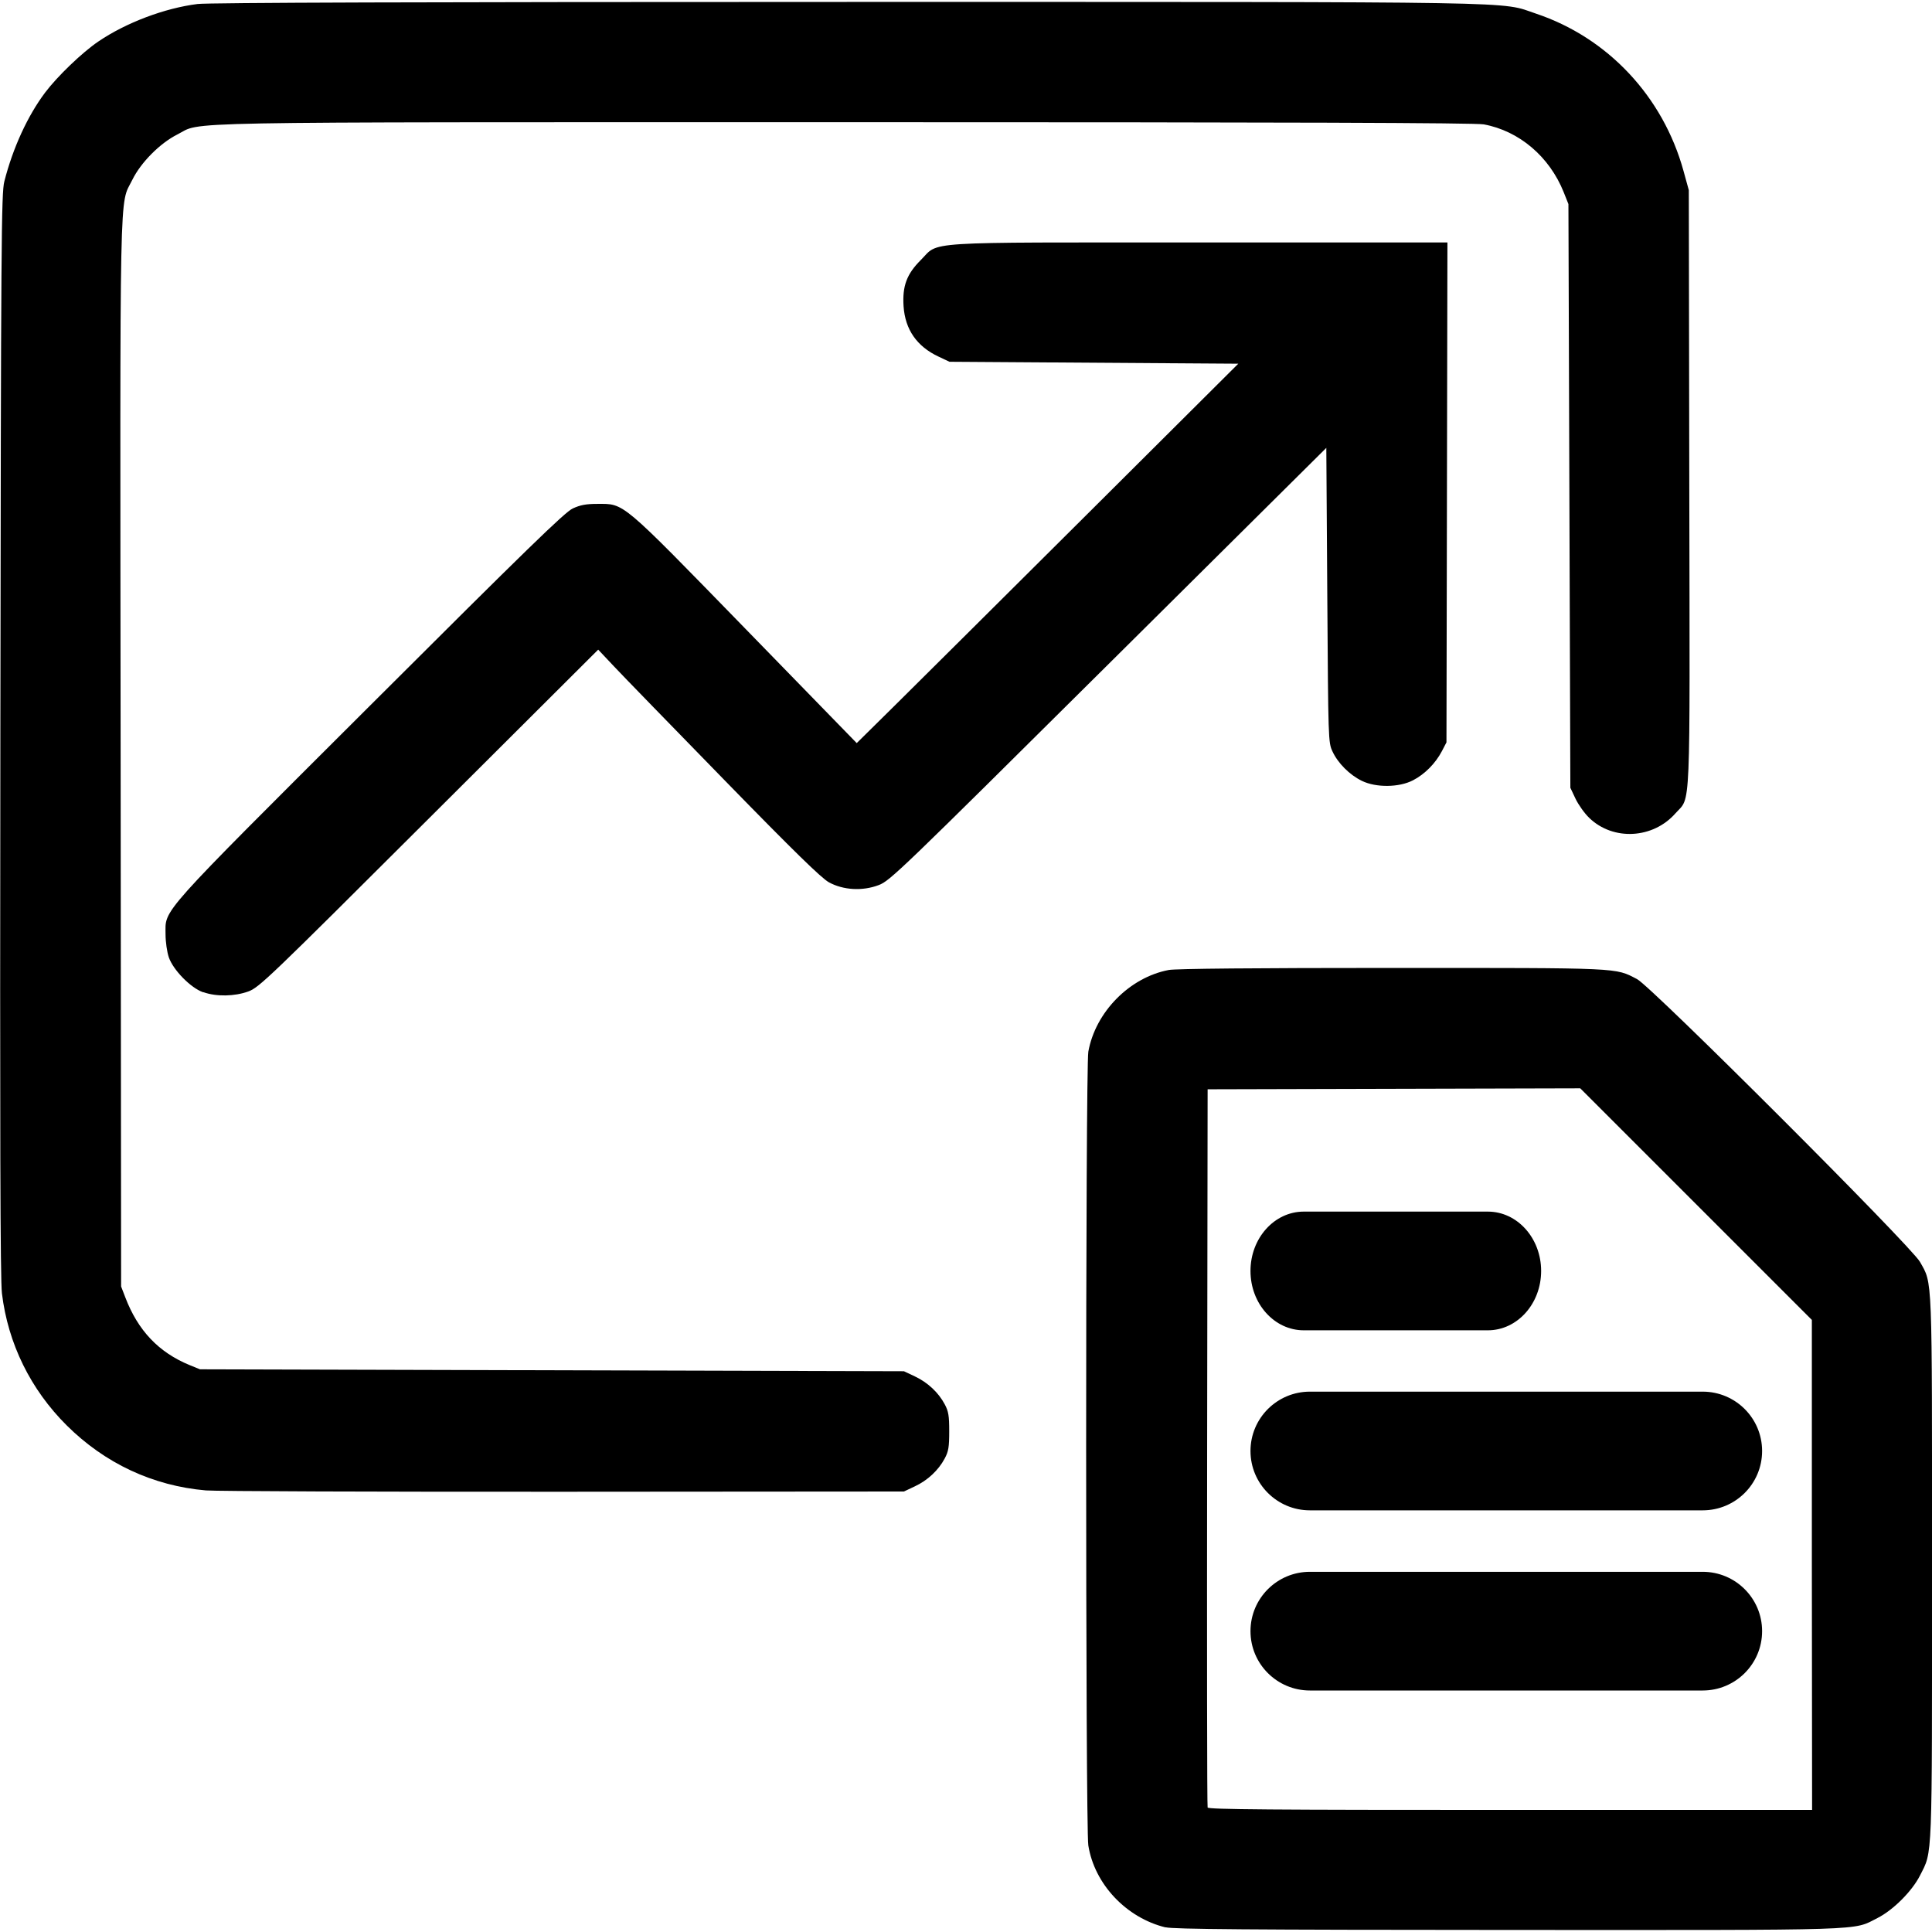
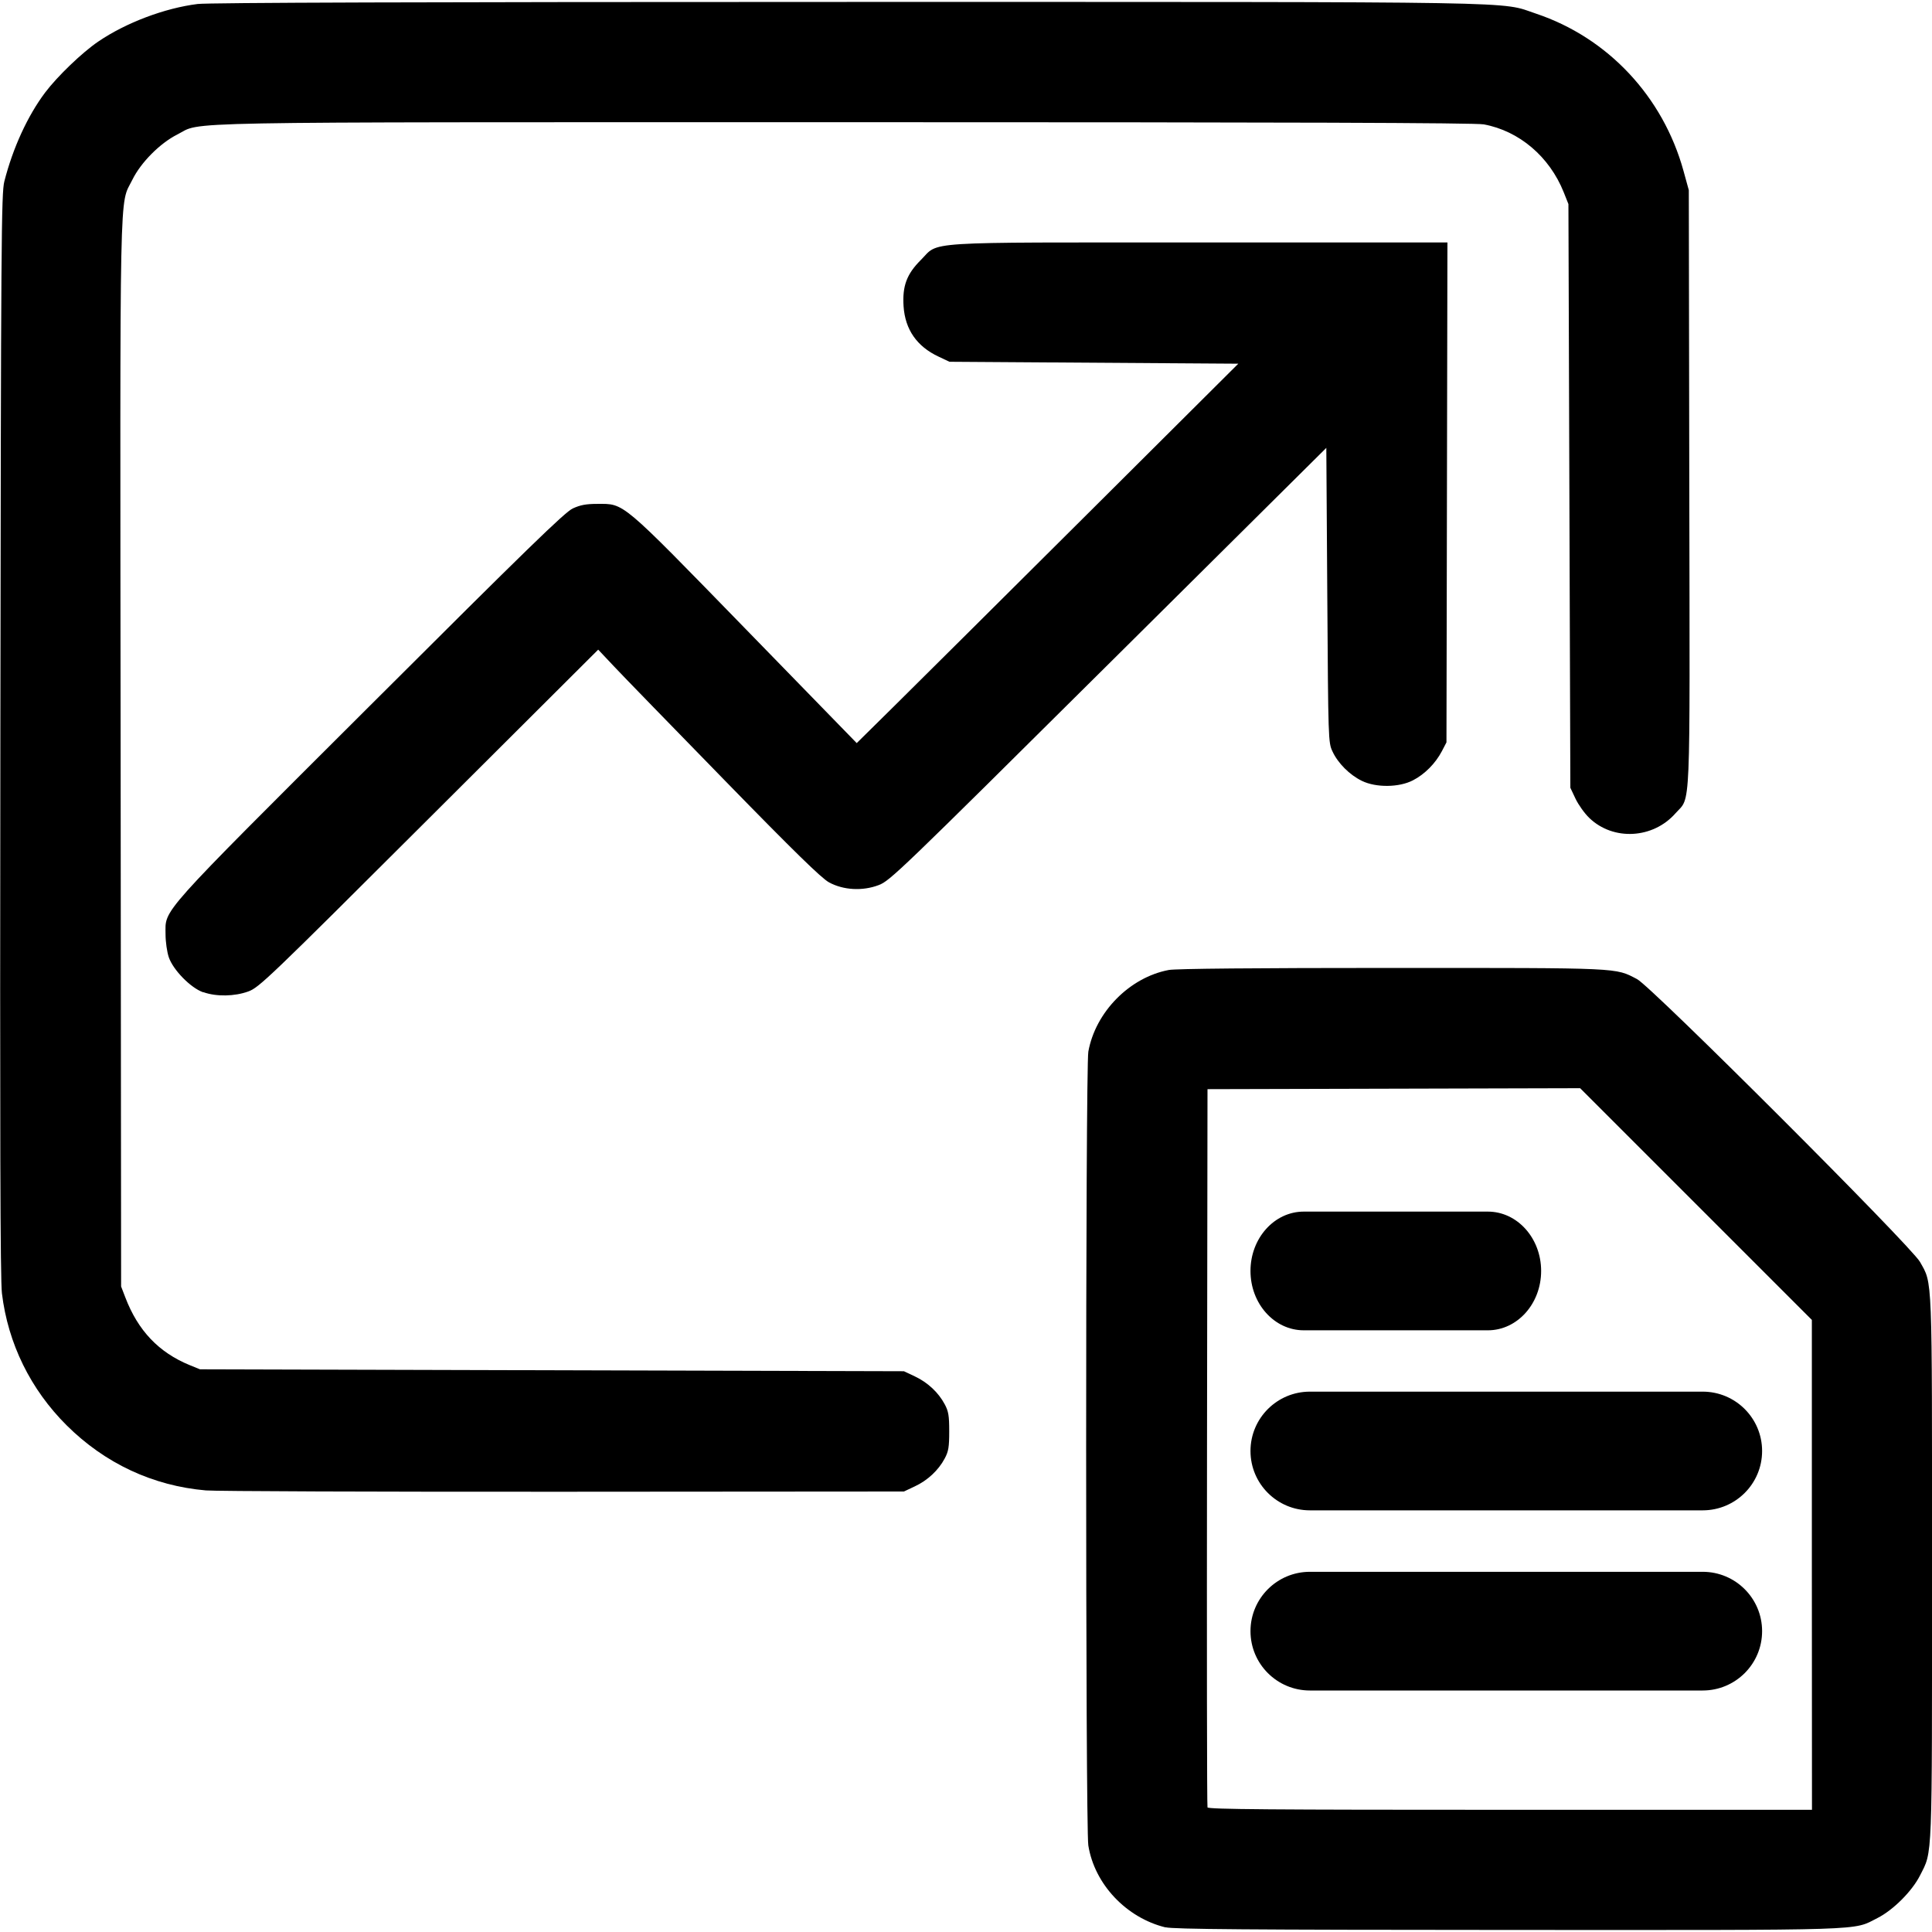
<svg xmlns="http://www.w3.org/2000/svg" width="16" height="16" viewBox="0 0 16 16">
-   <path d="m9.653 15.962c-0.325-0.079-0.589-0.358-0.64-0.679-0.024-0.15-0.024-6.44 1.8e-4 -6.574 0.059-0.328 0.342-0.615 0.666-0.676 0.056-0.011 0.725-0.017 1.846-0.017 1.918 0 1.848-0.003 2.033 0.093 0.12 0.063 2.269 2.211 2.342 2.341 0.105 0.187 0.1 0.076 0.1 2.538 0 2.457 5e-3 2.337-0.099 2.543-0.066 0.131-0.223 0.288-0.354 0.354-0.208 0.105-0.034 0.099-3.057 0.098-2.162-9.01e-4 -2.77-0.006-2.837-0.022zm5.352-3.002v-2.029l-0.959-0.959-0.959-0.959-1.543 0.004-1.543 0.004-4e-3 2.964c-2e-3 1.63-7e-4 2.973 4e-3 2.984 6e-3 0.016 0.523 0.02 2.507 0.02h2.499zm-13.3-0.617c-0.439-0.038-0.836-0.224-1.152-0.538-0.3-0.298-0.487-0.679-0.537-1.094-0.014-0.115-0.017-1.314-0.013-4.629 5e-3 -4.103 8e-3 -4.483 0.033-4.58 0.071-0.278 0.193-0.543 0.338-0.736 0.101-0.134 0.307-0.332 0.44-0.422 0.229-0.156 0.55-0.277 0.823-0.311 0.09-0.011 1.876-0.017 5.376-0.017 5.751 9.8e-5 5.401-0.006 5.708 0.097 0.594 0.199 1.051 0.686 1.221 1.302l0.044 0.16 4e-3 2.465c5e-3 2.757 0.014 2.551-0.114 2.695-0.186 0.212-0.516 0.23-0.714 0.039-0.039-0.037-0.09-0.109-0.114-0.159l-0.043-0.091-8e-3 -2.417-8e-3 -2.417-0.039-0.098c-0.118-0.295-0.369-0.508-0.662-0.562-0.069-0.013-1.607-0.018-5.291-0.018-5.721 3.12e-4 -5.312-0.007-5.529 0.102-0.143 0.072-0.302 0.232-0.372 0.375-0.109 0.222-0.102-0.111-0.097 4.752l4e-3 4.413 0.035 0.091c0.105 0.275 0.277 0.455 0.532 0.56l0.086 0.035 2.915 0.008 2.915 0.008 0.091 0.043c0.106 0.05 0.195 0.133 0.247 0.231 0.031 0.058 0.037 0.094 0.037 0.224 0 0.13-6e-3 0.166-0.037 0.224-0.052 0.098-0.142 0.182-0.247 0.231l-0.091 0.043-2.817 0.002c-1.549 0.001-2.883-0.004-2.964-0.011zm-0.024-4.126c-0.102-0.036-0.247-0.184-0.283-0.289-0.015-0.044-0.027-0.129-0.027-0.189 0-0.215-0.081-0.125 1.694-1.896 1.298-1.296 1.612-1.601 1.678-1.632 0.063-0.029 0.11-0.038 0.204-0.038 0.226-3.39e-4 0.187-0.033 1.226 1.034l0.922 0.947 0.318-0.314c0.175-0.173 0.886-0.88 1.58-1.571l1.262-1.257-1.196-0.008-1.196-0.008-0.091-0.043c-0.179-0.084-0.276-0.224-0.289-0.416-0.011-0.168 0.026-0.267 0.142-0.383 0.159-0.158-0.039-0.146 2.307-0.146h2.055l-4e-3 2.07-4e-3 2.07-0.038 0.073c-0.053 0.101-0.142 0.191-0.239 0.241-0.115 0.06-0.306 0.062-0.423 0.005-0.103-0.05-0.199-0.147-0.244-0.244-0.035-0.075-0.035-0.091-0.043-1.295l-8e-3 -1.219-1.805 1.792c-1.73 1.718-1.809 1.794-1.902 1.829-0.134 0.051-0.293 0.042-0.412-0.023-0.062-0.034-0.287-0.253-0.864-0.845-0.429-0.44-0.841-0.863-0.914-0.941l-0.133-0.141-1.402 1.398c-1.334 1.331-1.406 1.4-1.496 1.433-0.113 0.041-0.264 0.044-0.371 0.006z" />
-   <g>
-     <rect x="10.356" y="11.525" width="4.237" height=".983" ry=".492" />
-     <rect x="10.356" y="13.017" width="4.237" height=".983" ry=".492" />
-     <rect x="10.356" y="10.034" width="2.407" height=".983" rx=".441" ry=".492" stroke-width=".754" />
+   <g id="icon">
+     <path d="m9.653 15.962c-0.325-0.079-0.589-0.358-0.64-0.679-0.024-0.15-0.024-6.44 1.8e-4 -6.574 0.059-0.328 0.342-0.615 0.666-0.676 0.056-0.011 0.725-0.017 1.846-0.017 1.918 0 1.848-0.003 2.033 0.093 0.12 0.063 2.269 2.211 2.342 2.341 0.105 0.187 0.1 0.076 0.1 2.538 0 2.457 5e-3 2.337-0.099 2.543-0.066 0.131-0.223 0.288-0.354 0.354-0.208 0.105-0.034 0.099-3.057 0.098-2.162-9.01e-4 -2.77-0.006-2.837-0.022zm5.352-3.002v-2.029l-1.919-1.919-3.086 0.008-4e-3 2.964c-2e-3 1.63-7e-4 2.973 4e-3 2.984 6e-3 0.016 0.523 0.02 2.507 0.02h2.499zm-13.3-0.617c-0.439-0.038-0.836-0.224-1.152-0.538-0.3-0.298-0.487-0.679-0.537-1.094-0.014-0.115-0.017-1.314-0.013-4.629 5e-3 -4.103 8e-3 -4.483 0.033-4.58 0.071-0.278 0.193-0.543 0.338-0.736 0.101-0.134 0.307-0.332 0.44-0.422 0.229-0.156 0.55-0.277 0.823-0.311 0.09-0.011 1.876-0.017 5.376-0.017 5.751 9.8e-5 5.401-0.006 5.708 0.097 0.594 0.199 1.051 0.686 1.221 1.302l0.044 0.16 4e-3 2.465c5e-3 2.757 0.014 2.551-0.114 2.695-0.186 0.212-0.516 0.23-0.714 0.039-0.039-0.037-0.09-0.109-0.114-0.159l-0.043-0.091-0.016-4.834-0.039-0.098c-0.118-0.295-0.369-0.508-0.662-0.562-0.069-0.013-1.607-0.018-5.291-0.018-5.721 3.12e-4 -5.312-0.007-5.529 0.102-0.143 0.072-0.302 0.232-0.372 0.375-0.109 0.222-0.102-0.111-0.097 4.752l4e-3 4.413 0.035 0.091c0.105 0.275 0.277 0.455 0.532 0.56l0.086 0.035 5.83 0.016 0.091 0.043c0.106 0.05 0.195 0.133 0.247 0.231 0.031 0.058 0.037 0.094 0.037 0.224 0 0.13-6e-3 0.166-0.037 0.224-0.052 0.098-0.142 0.182-0.247 0.231l-0.091 0.043-2.817 0.002c-1.549 0.001-2.883-0.004-2.964-0.011zm-0.024-4.126c-0.102-0.036-0.247-0.184-0.283-0.289-0.015-0.044-0.027-0.129-0.027-0.189 0-0.215-0.081-0.125 1.694-1.896 1.298-1.296 1.612-1.601 1.678-1.632 0.063-0.029 0.11-0.038 0.204-0.038 0.226-3.39e-4 0.187-0.033 1.226 1.034l0.922 0.947 0.318-0.314c0.175-0.173 0.886-0.88 1.58-1.571l1.262-1.257-2.392-0.016-0.091-0.043c-0.179-0.084-0.276-0.224-0.289-0.416-0.011-0.168 0.026-0.267 0.142-0.383 0.159-0.158-0.039-0.146 2.307-0.146h2.055l-8e-3 4.14-0.038 0.073c-0.053 0.101-0.142 0.191-0.239 0.241-0.115 0.06-0.306 0.062-0.423 0.005-0.103-0.05-0.199-0.147-0.244-0.244-0.035-0.075-0.035-0.091-0.043-1.295l-8e-3 -1.219-1.805 1.792c-1.73 1.718-1.809 1.794-1.902 1.829-0.134 0.051-0.293 0.042-0.412-0.023-0.062-0.034-0.287-0.253-0.864-0.845-0.429-0.44-0.841-0.863-0.914-0.941l-0.133-0.141-1.402 1.398c-1.334 1.331-1.406 1.4-1.496 1.433-0.113 0.041-0.264 0.044-0.371 0.006z" />
+     <g>
+       <rect x="10.356" y="11.525" width="4.237" height=".983" ry=".492" />
+       <rect x="10.356" y="13.017" width="4.237" height=".983" ry=".492" />
+       <rect x="10.356" y="10.034" width="2.407" height=".983" rx=".441" ry=".492" stroke-width=".754" />
+     </g>
  </g>
</svg>
